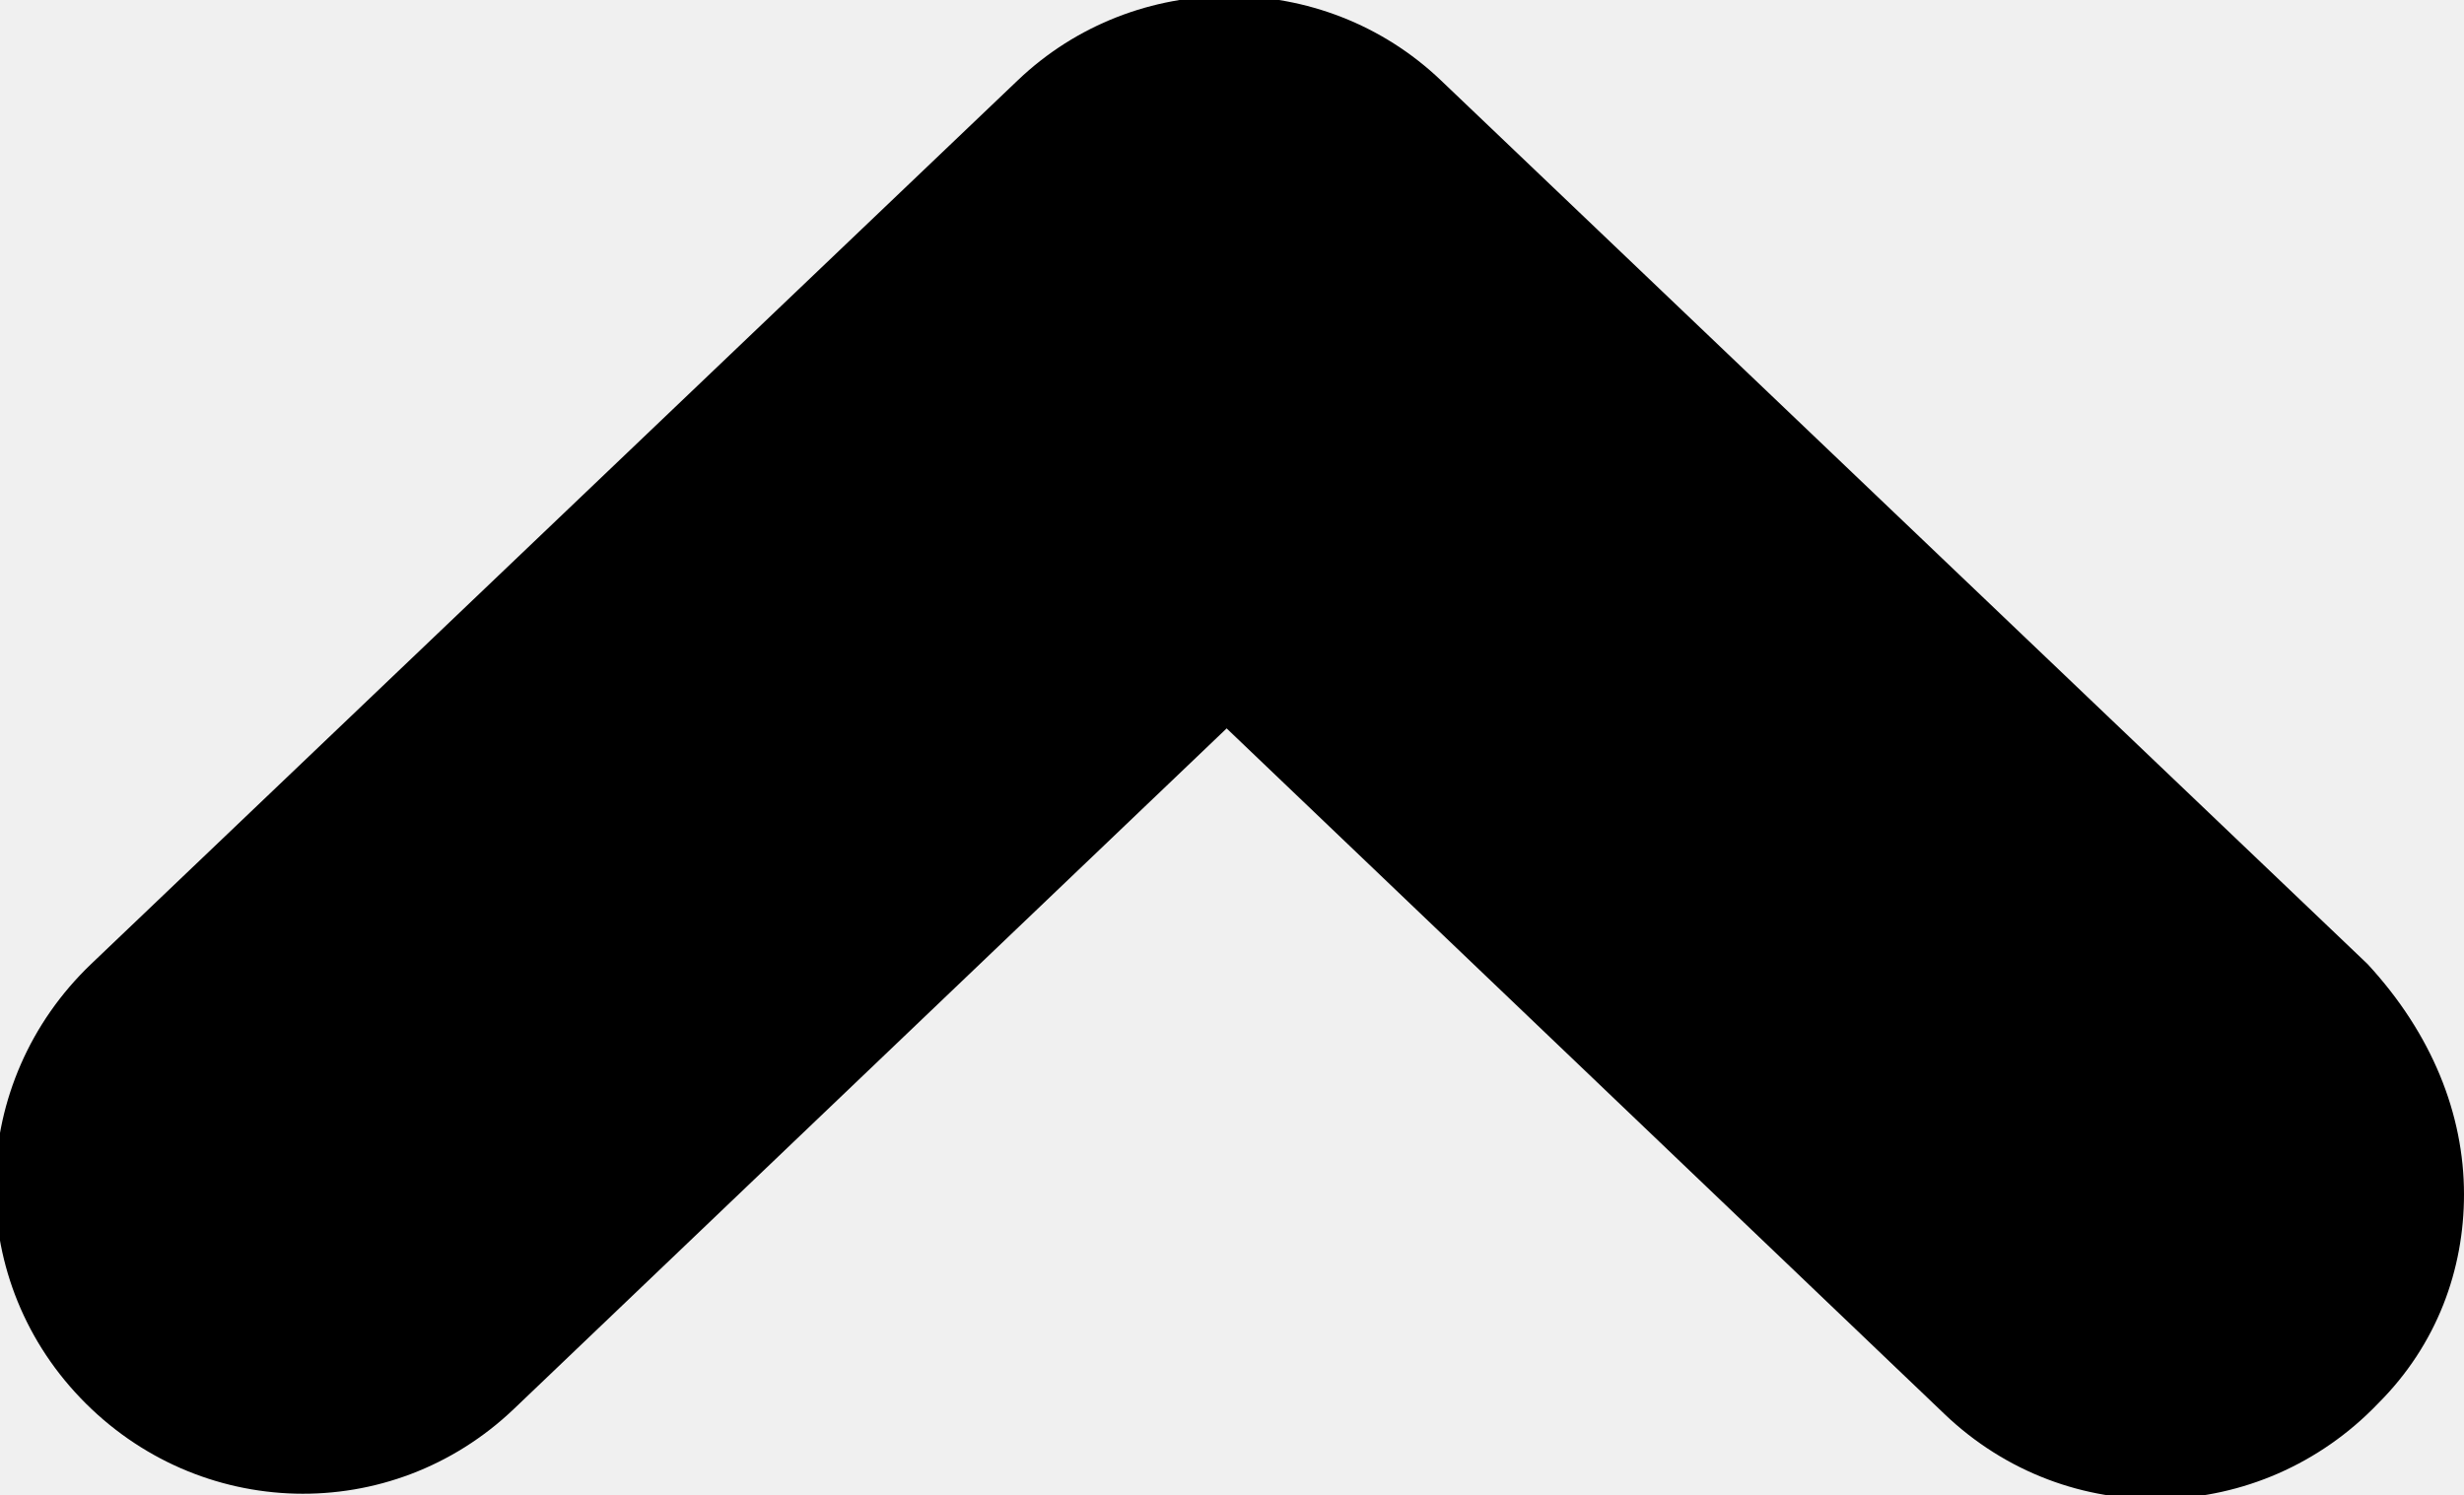
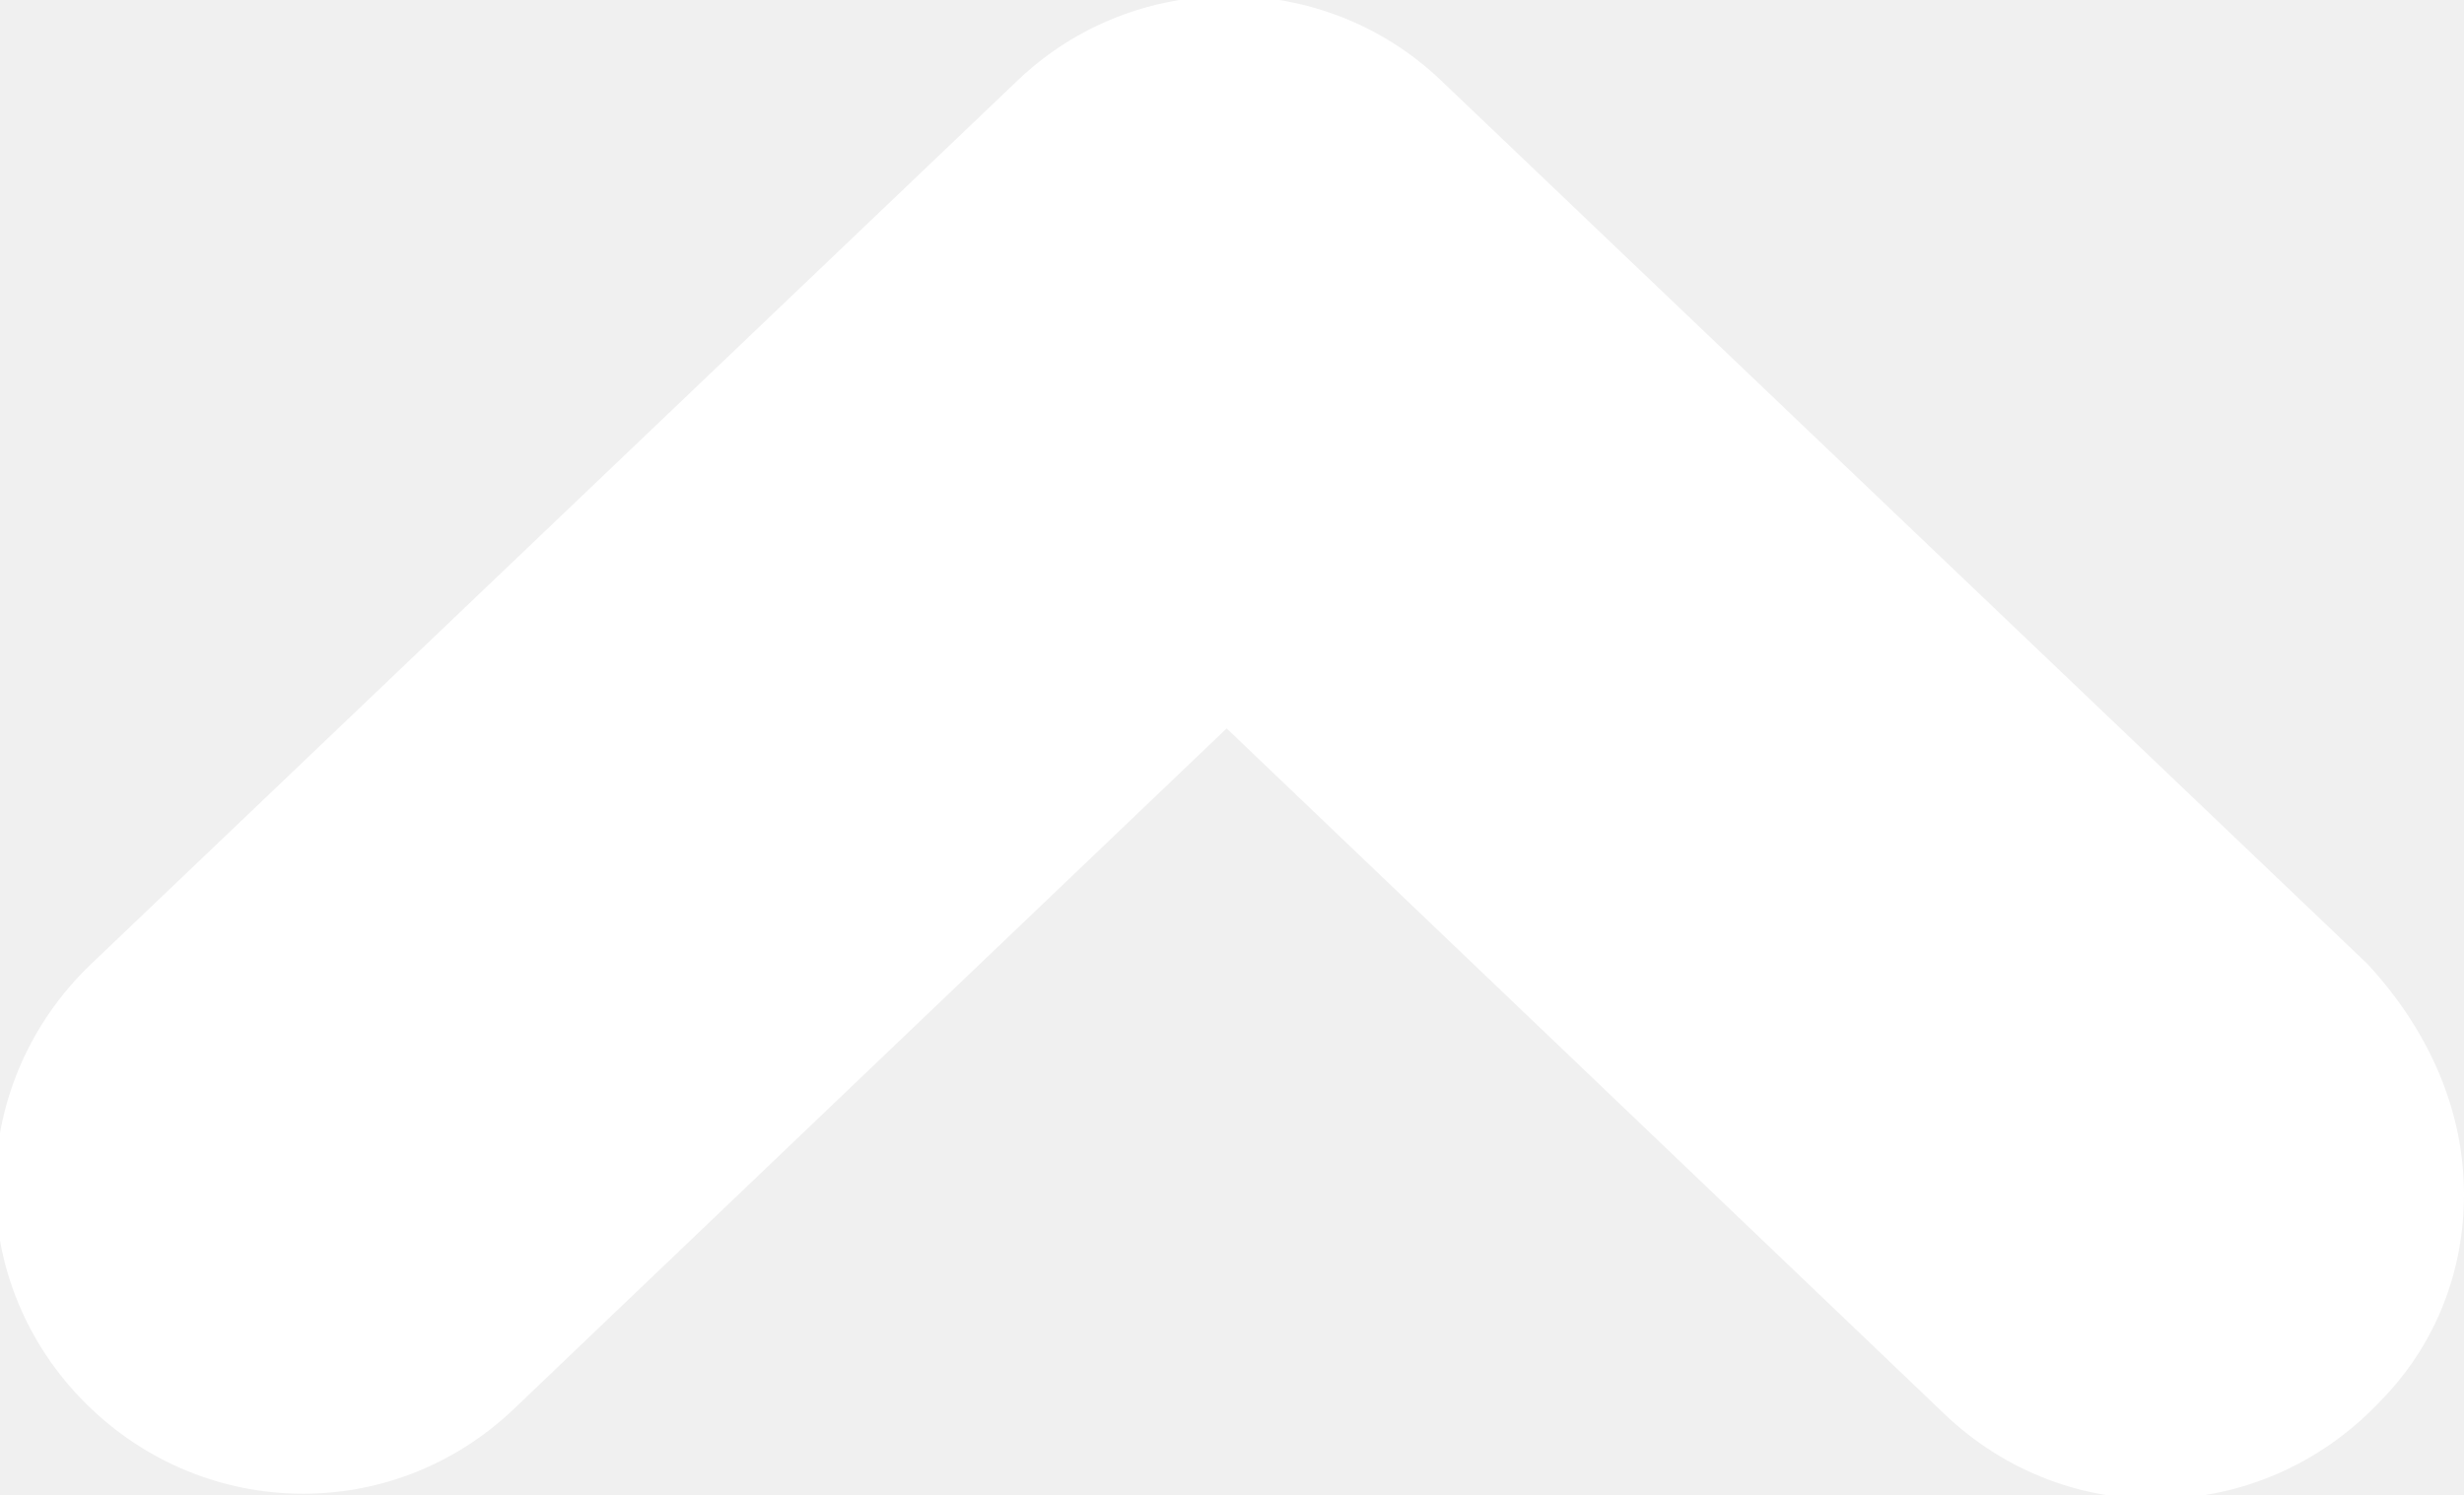
- <svg xmlns="http://www.w3.org/2000/svg" viewBox="-226 237 46 27.9">
+ <svg xmlns="http://www.w3.org/2000/svg" viewBox="-226 237 46 27.9" fill="#fff">
  <path d="M-180 259.3c0 1.4-.5 2.8-1.6 3.9-2.2 2.3-5.8 2.4-8.1.2l-13.4-12.8-13.3 12.7c-2.3 2.2-5.9 2.1-8.1-.2-2.2-2.3-2.1-5.9.2-8.1l17.3-16.5c2.2-2.1 5.7-2.1 7.9 0l17.3 16.5c1.2 1.3 1.8 2.8 1.8 4.3z" />
</svg>
